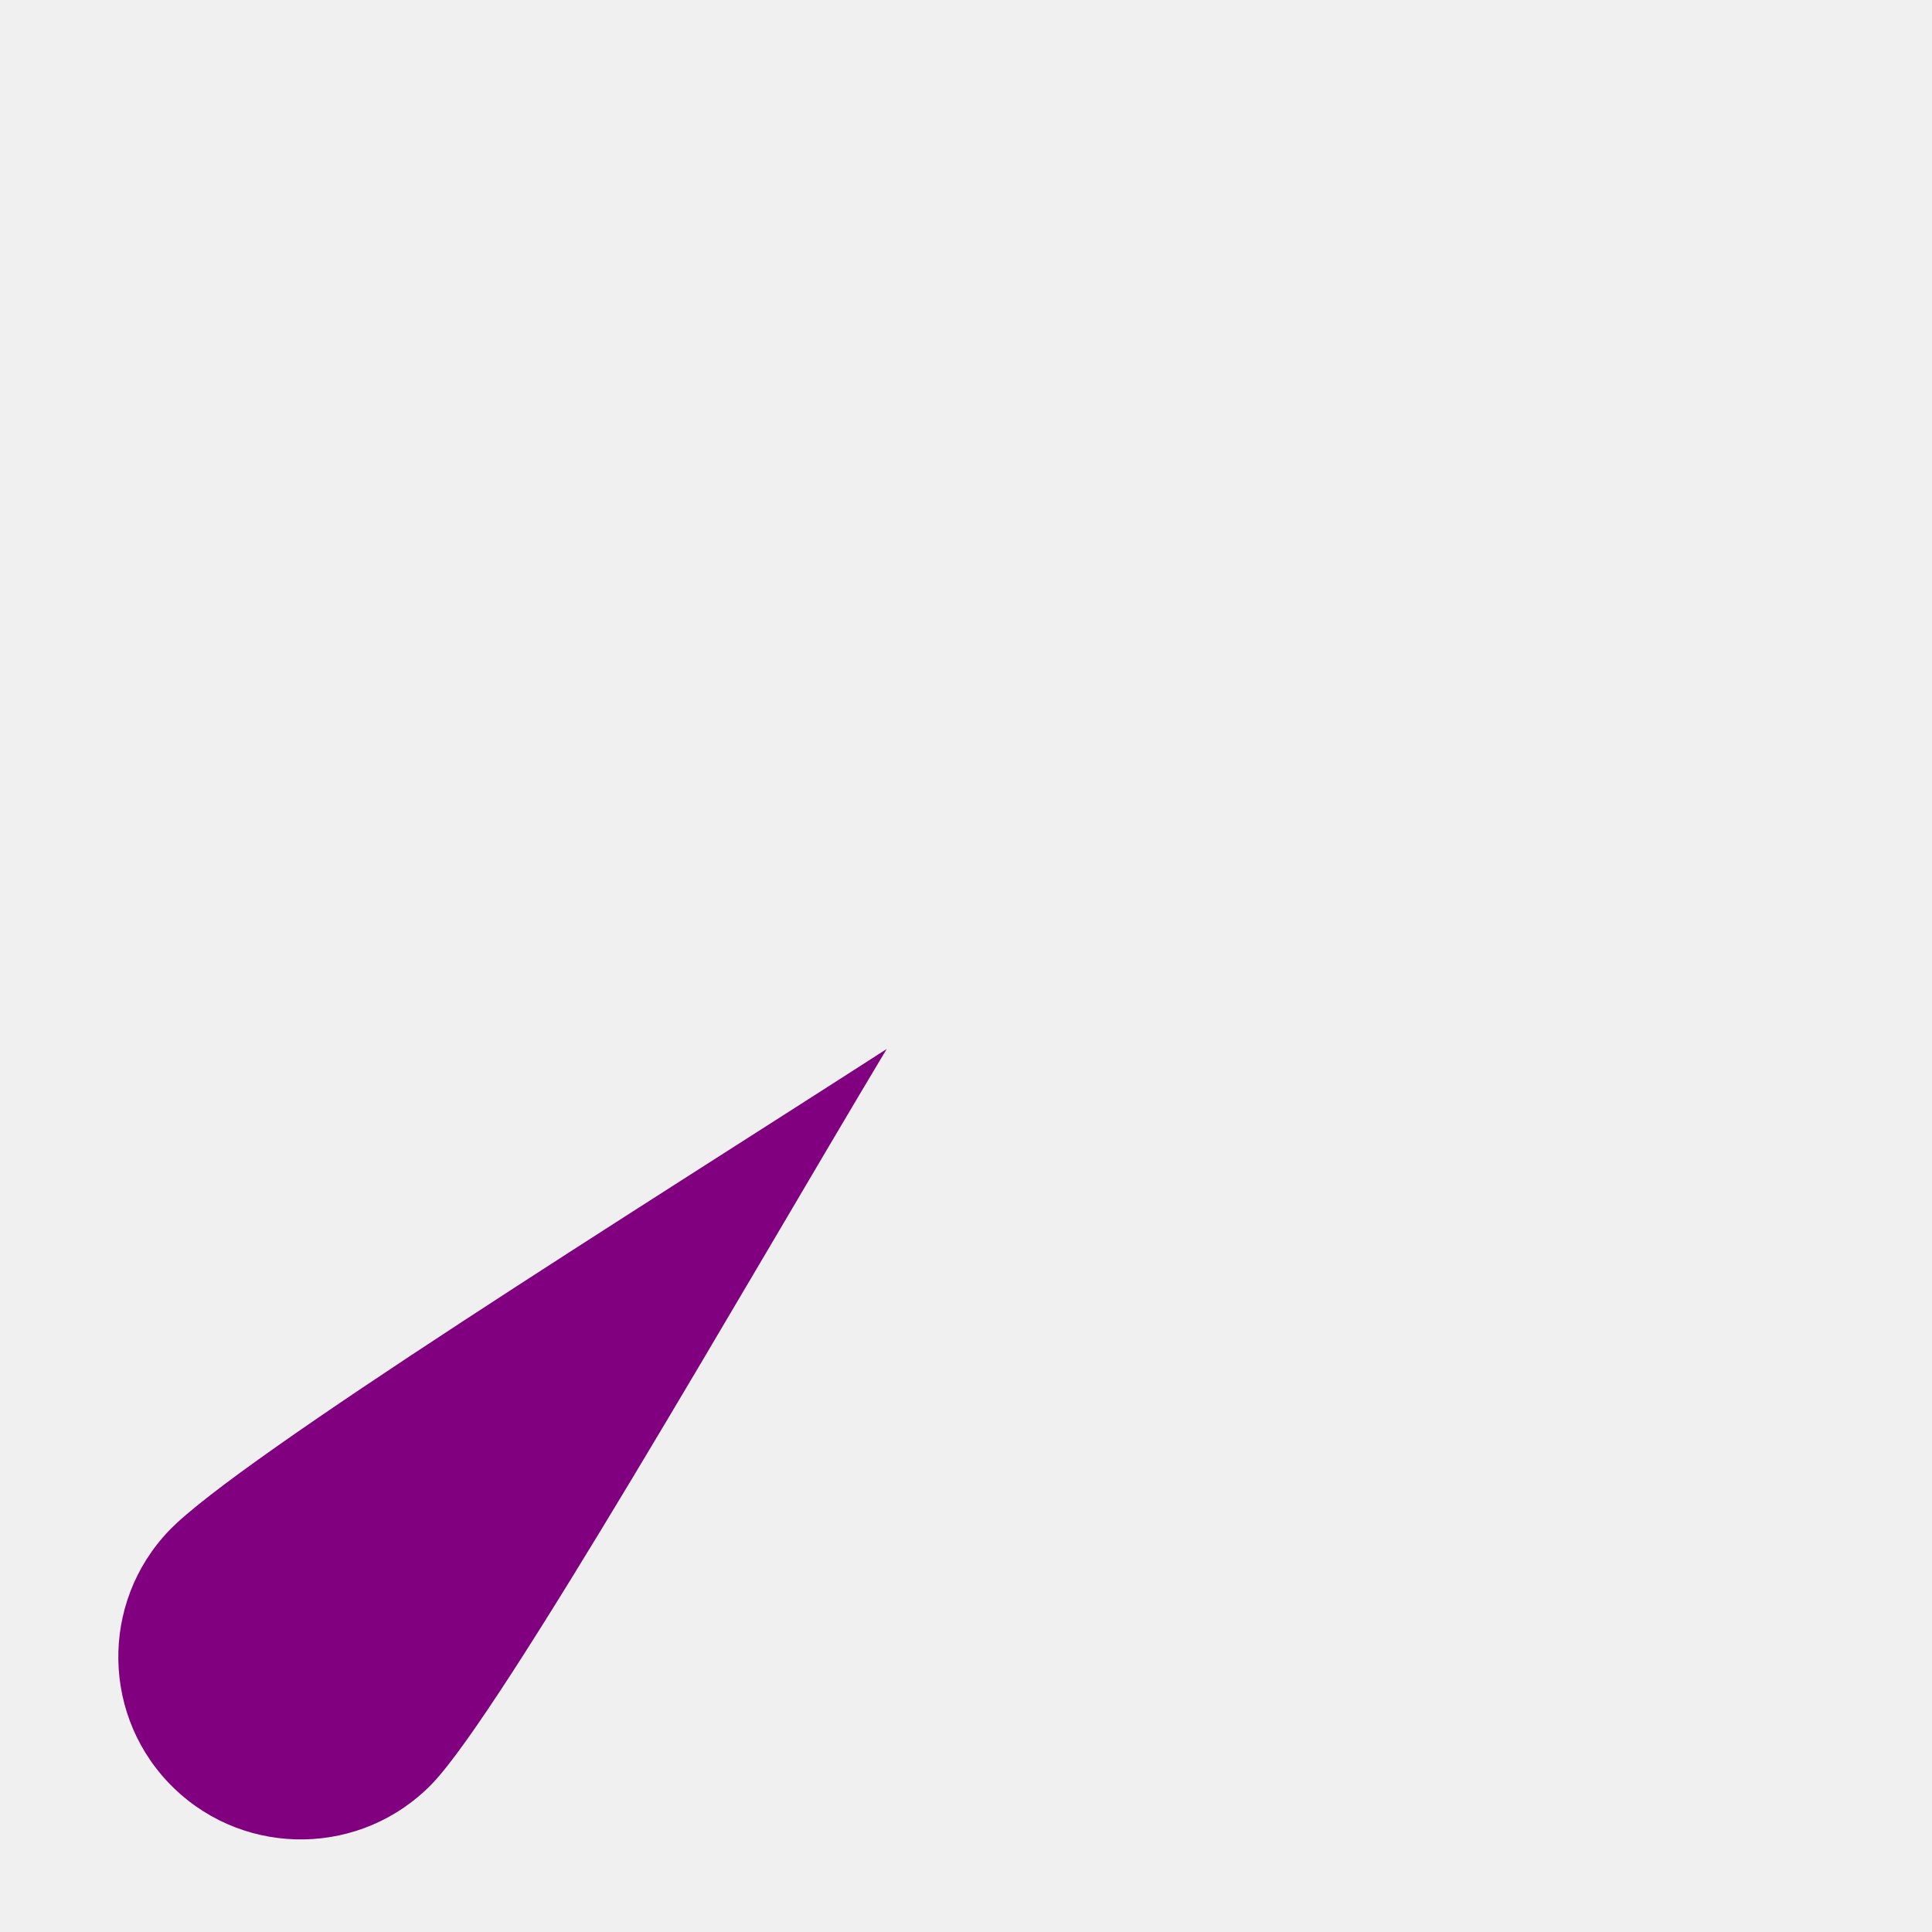
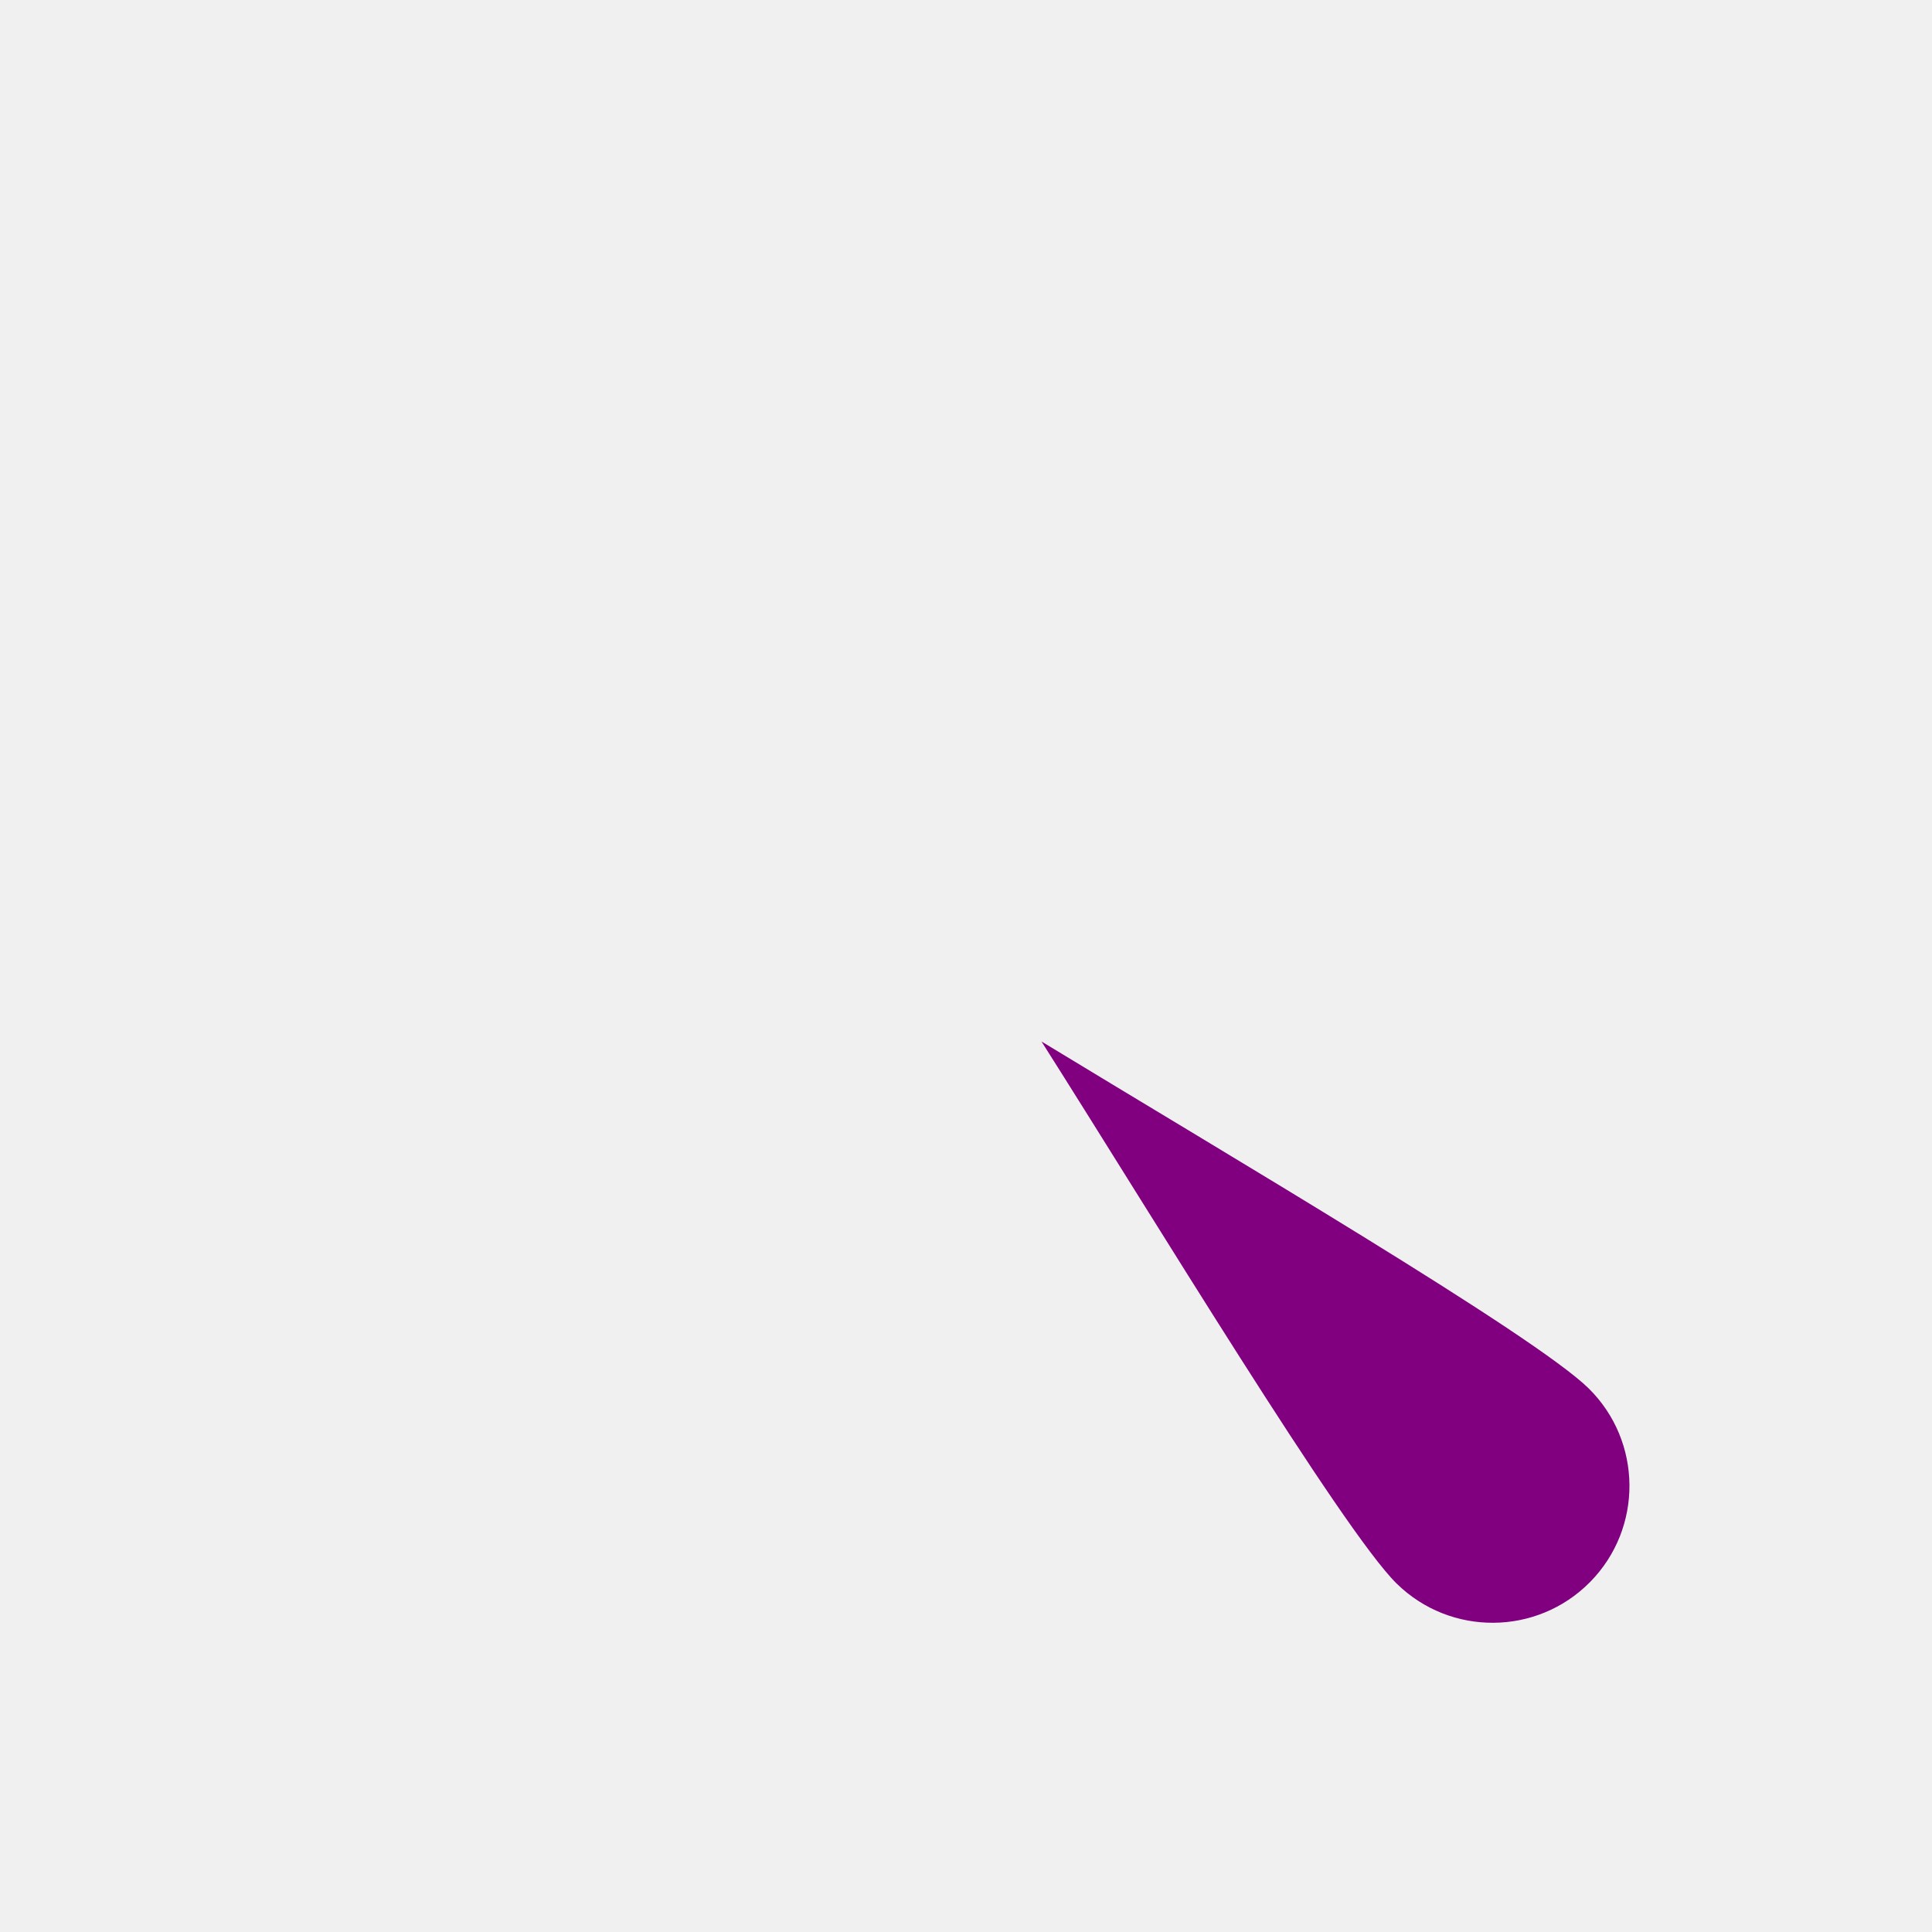
<svg xmlns="http://www.w3.org/2000/svg" version="1.0" width="32" height="32" id="svg2">
-   <g id="g390" transform="matrix(1.324423,-0.1538903,-0.1538903,-1.324423,7.159568,29.54147)" clip-path="url(#clipPath6748)" style="fill:#800080">
-     <path d="M 0,0 C -0.967,-0.795 -2.396,-0.656 -3.192,0.311 -3.987,1.278 -3.847,2.708 -2.88,3.503 -1.912,4.299 3.427,6.824 6.661,8.413 4.585,5.712 0.968,0.796 0,0" style="fill:#800080;fill-opacity:1;fill-rule:evenodd;stroke:none" id="path392" />
+   <style type="text/css" id="base">
+       .outline {
+         fill: none;
+         stroke: black;
+         stroke-width: 0.3;
+       }
+       .inline {
+         fill: none;
+         stroke: none;
+         stroke-width: 0.8;
+       }
+       .fill {
+         fill: #800080;
+         stroke: none;
+         stroke-width: 0.3;
+       }
+       .baseline {
+         fill: none;
+         stroke: black;
+         stroke-width: 0.5;
+       }
+       .basepoint {
+         fill: white;
+         stroke: black;
+         stroke-width: 0.5;
+       }
+       COLORING{}
+   </style>
+   <g id="g390">
+     <path class="fill uniform" d="m 23.13,26.226 c 0.892,0.879 2.328,0.868 3.207,-0.023 0.879,-0.892 0.867,-2.329 -0.024,-3.207 C 25.419,22.116 20.328,19.123 17.25,17.25 c 1.825,2.876 4.987,8.097 5.88,8.976" id="path392" />
  </g>
</svg>
